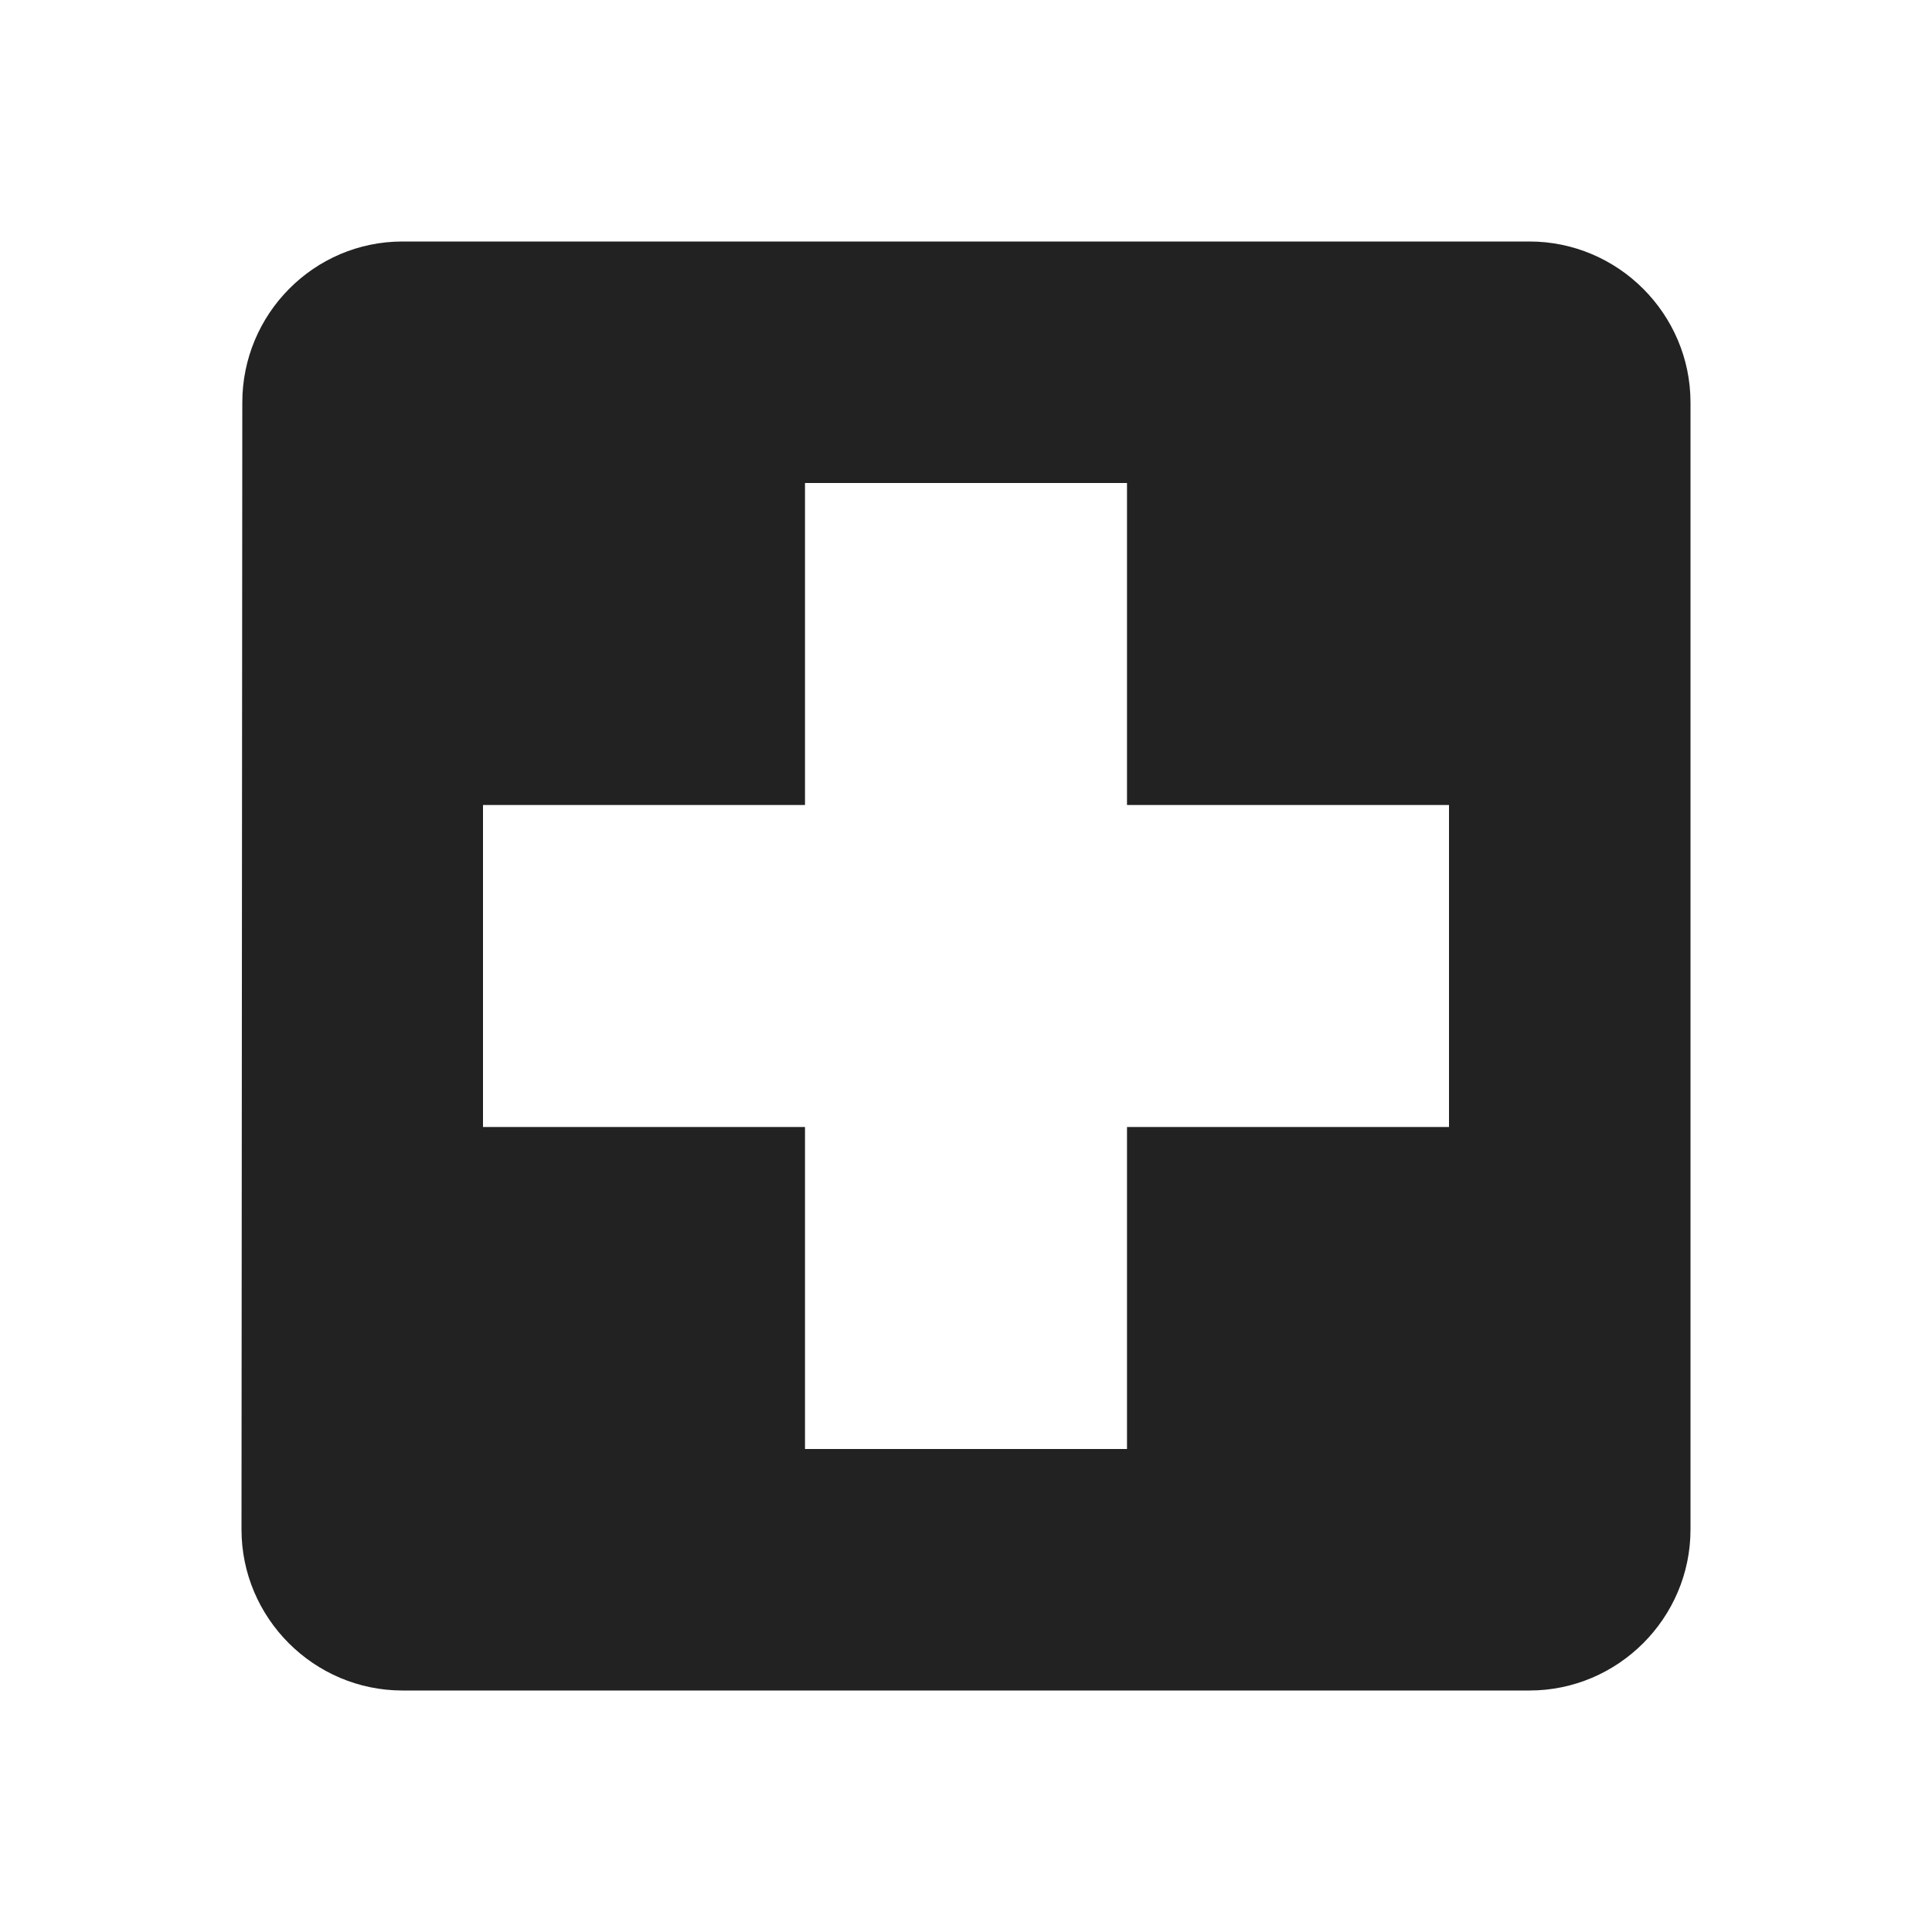
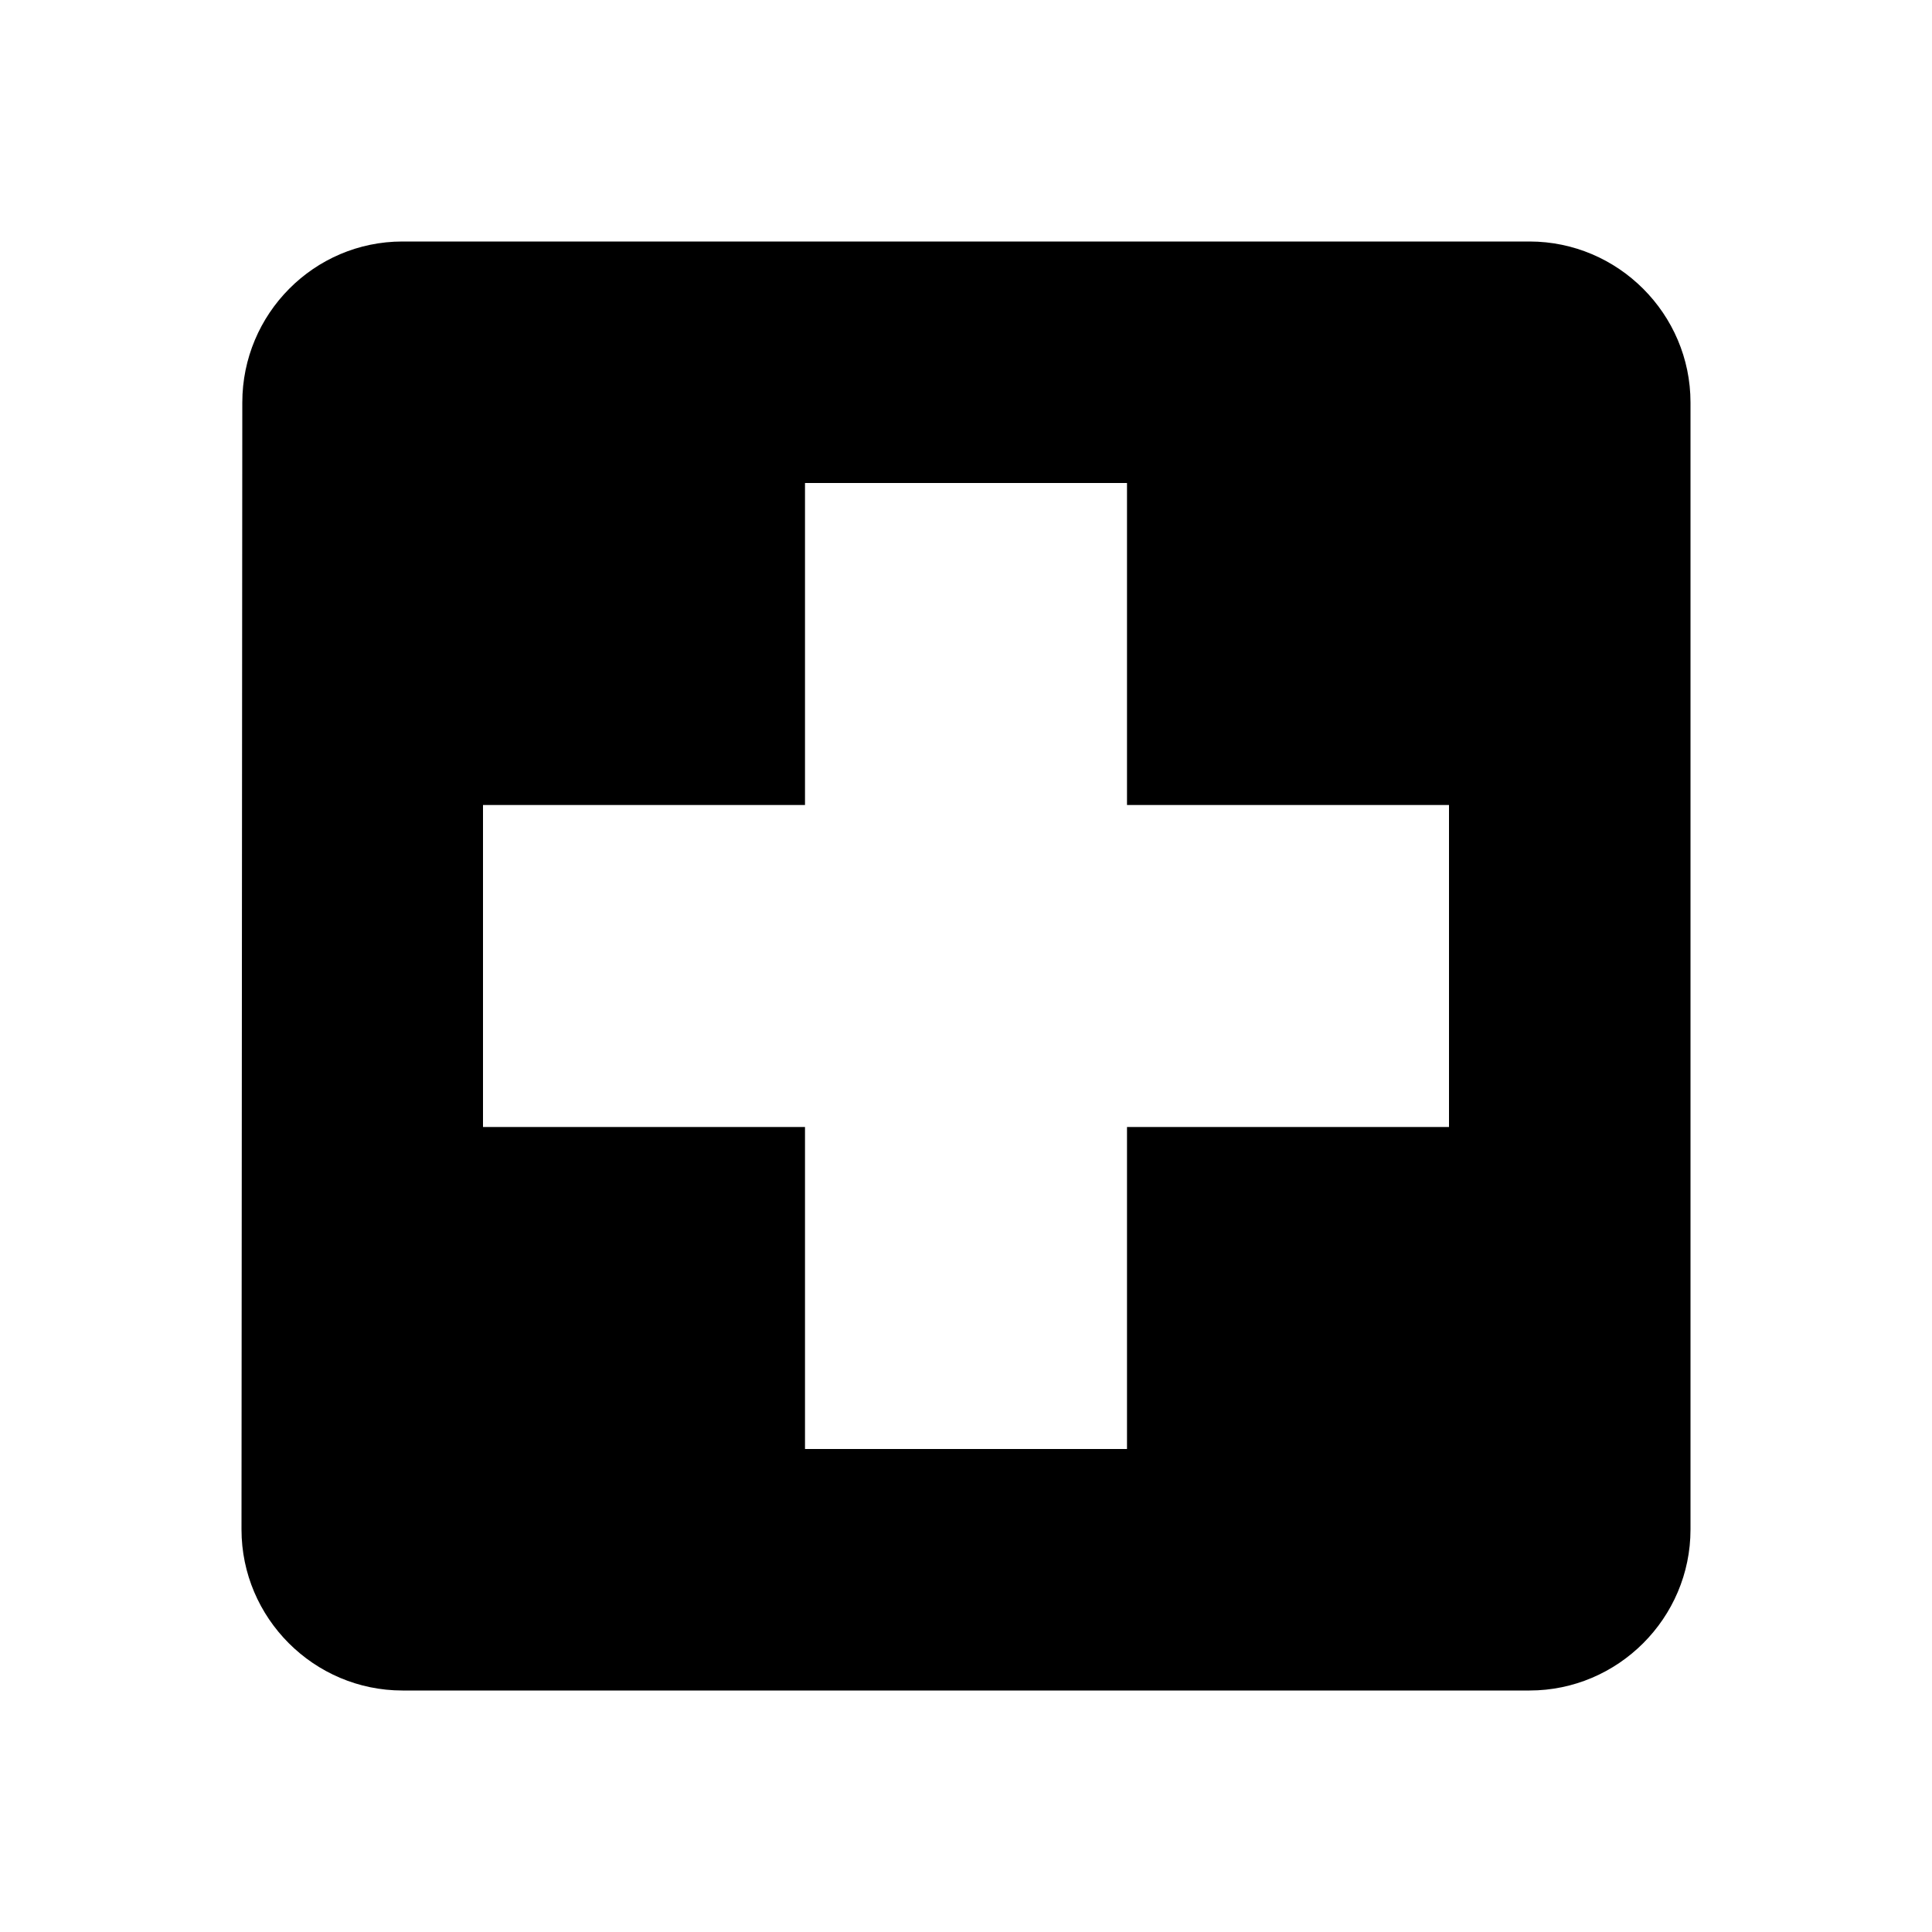
- <svg xmlns="http://www.w3.org/2000/svg" height="24px" viewBox="0 0 24 24" width="24px" fill="#222222">
+ <svg xmlns="http://www.w3.org/2000/svg" height="24px" viewBox="0 0 24 24" width="24px">
  <path d="M0 0h24v24H0z" fill="none" />
  <path d="M19 3H5c-1.1 0-1.99.9-1.99 2L3 19c0 1.1.9 2 2 2h14c1.1 0 2-.9 2-2V5c0-1.1-.9-2-2-2zm-1 11h-4v4h-4v-4H6v-4h4V6h4v4h4v4z" />
</svg>
